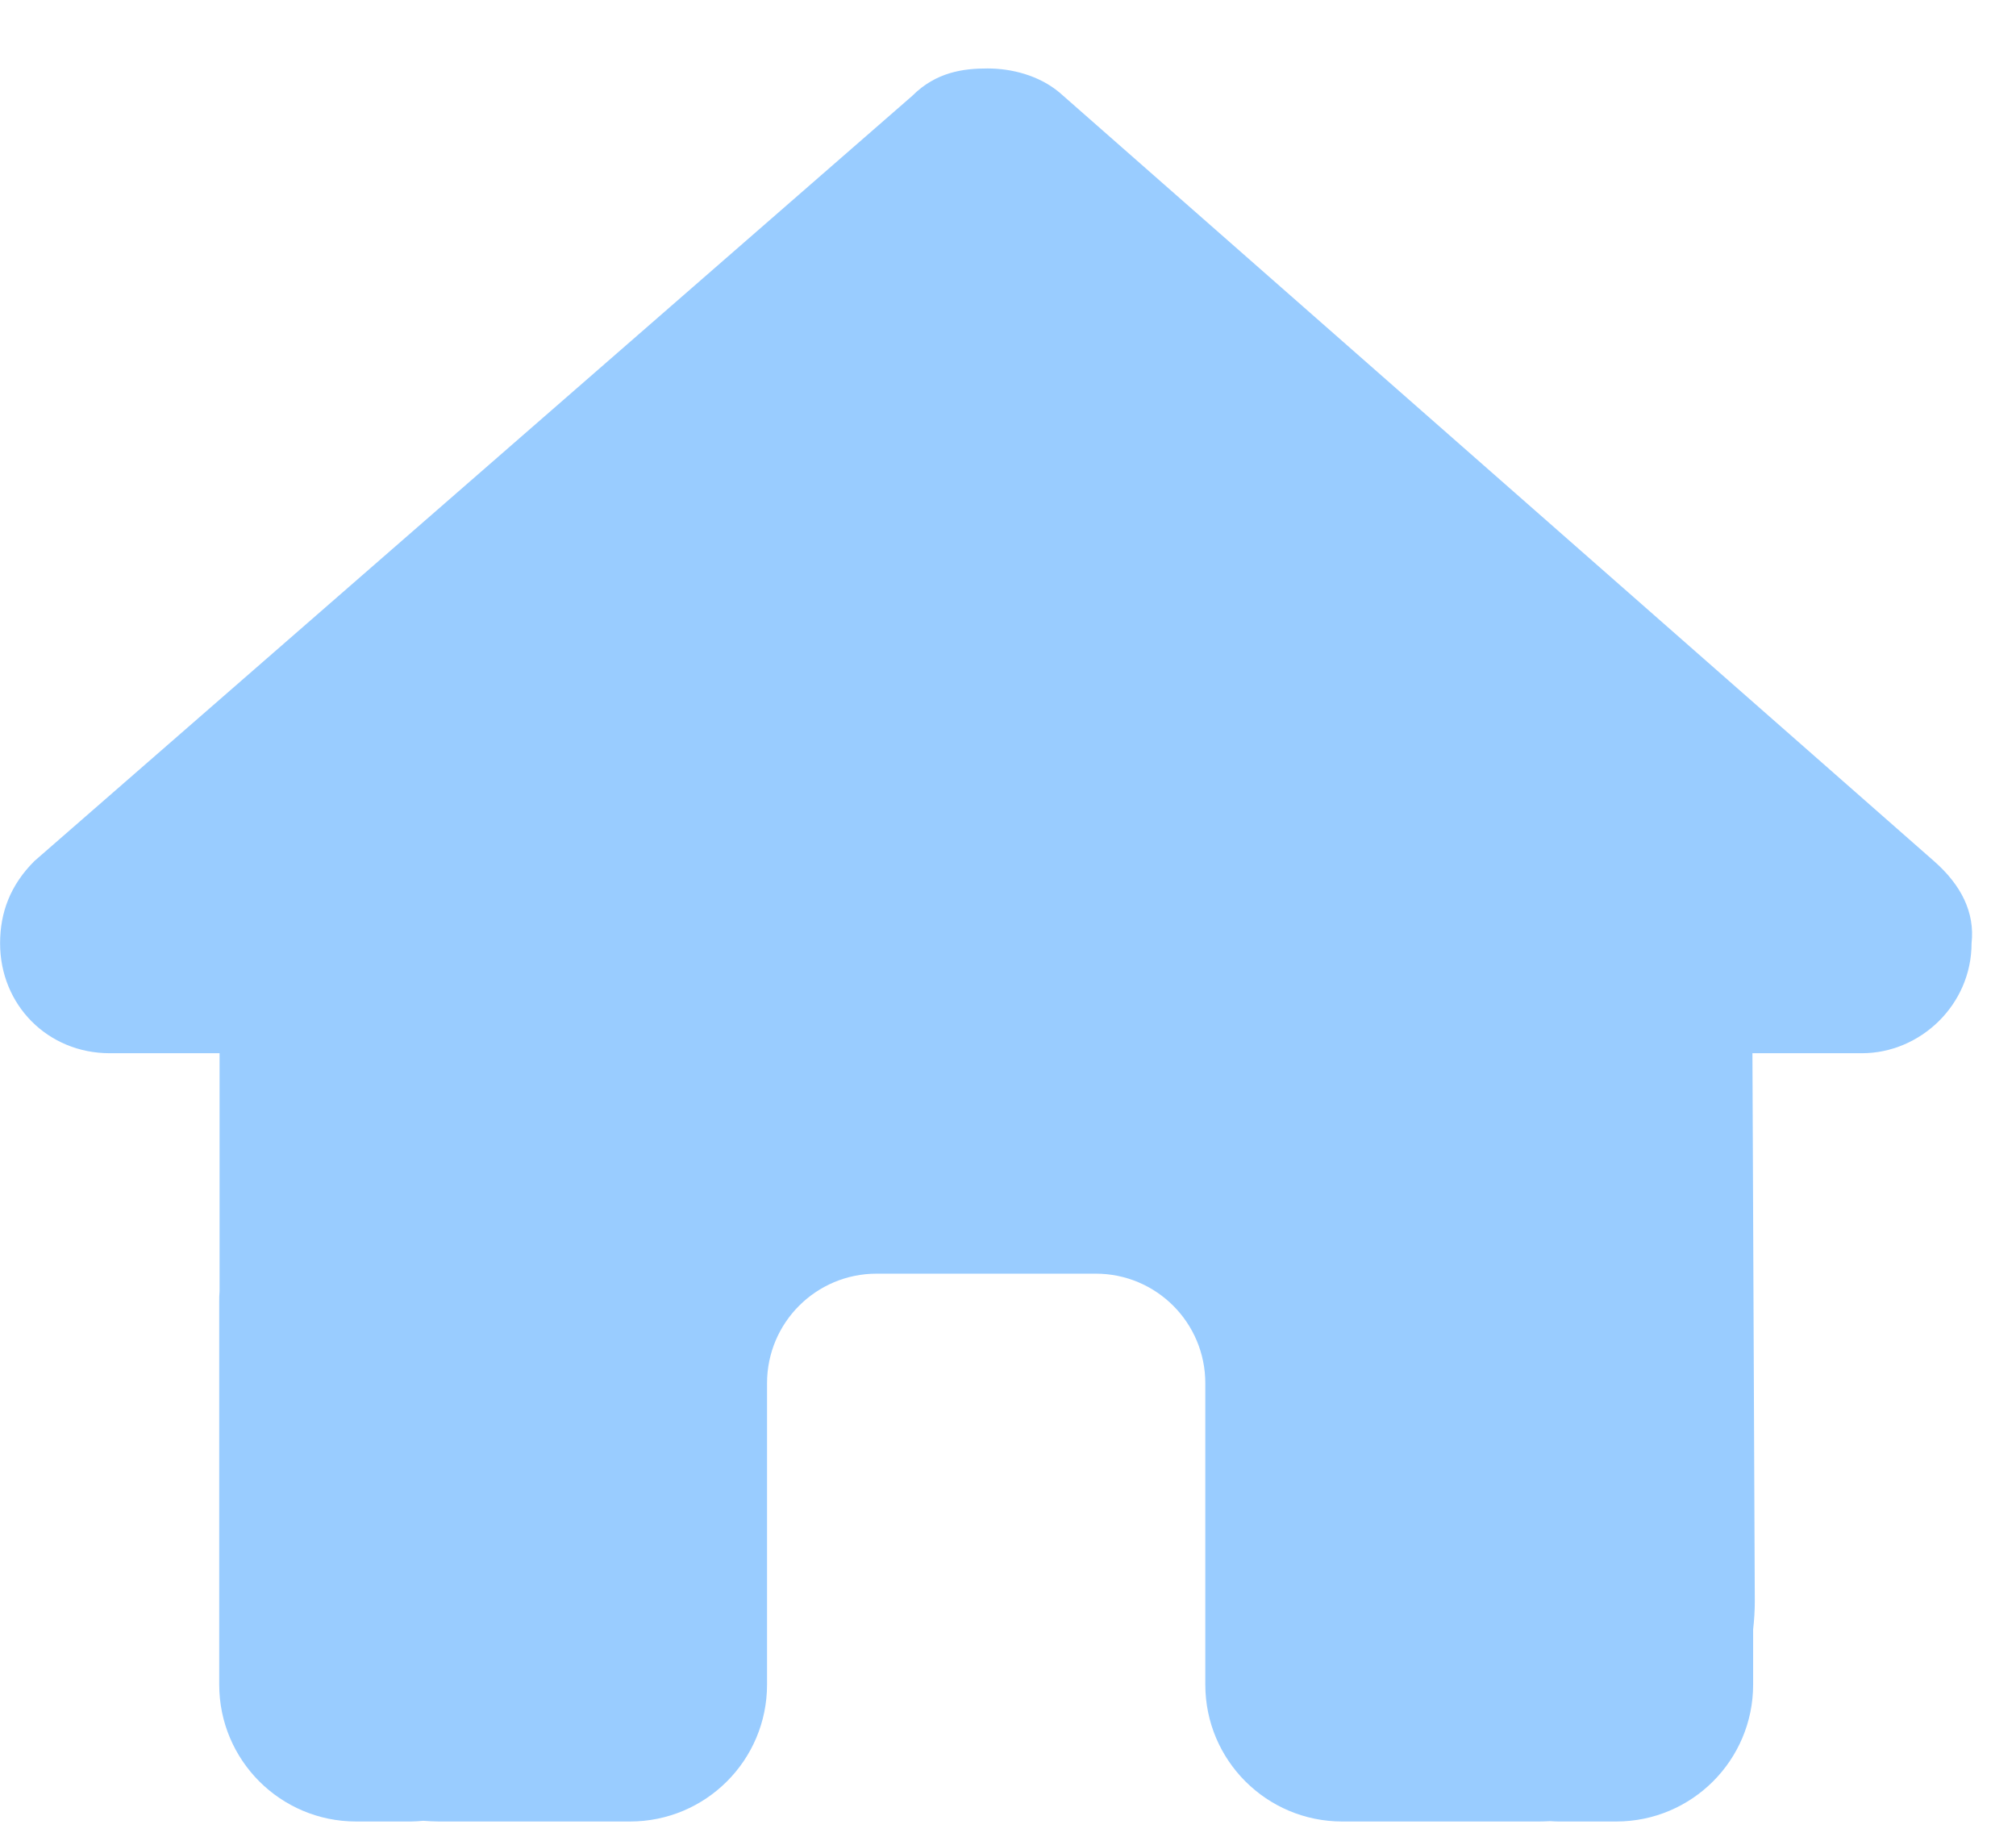
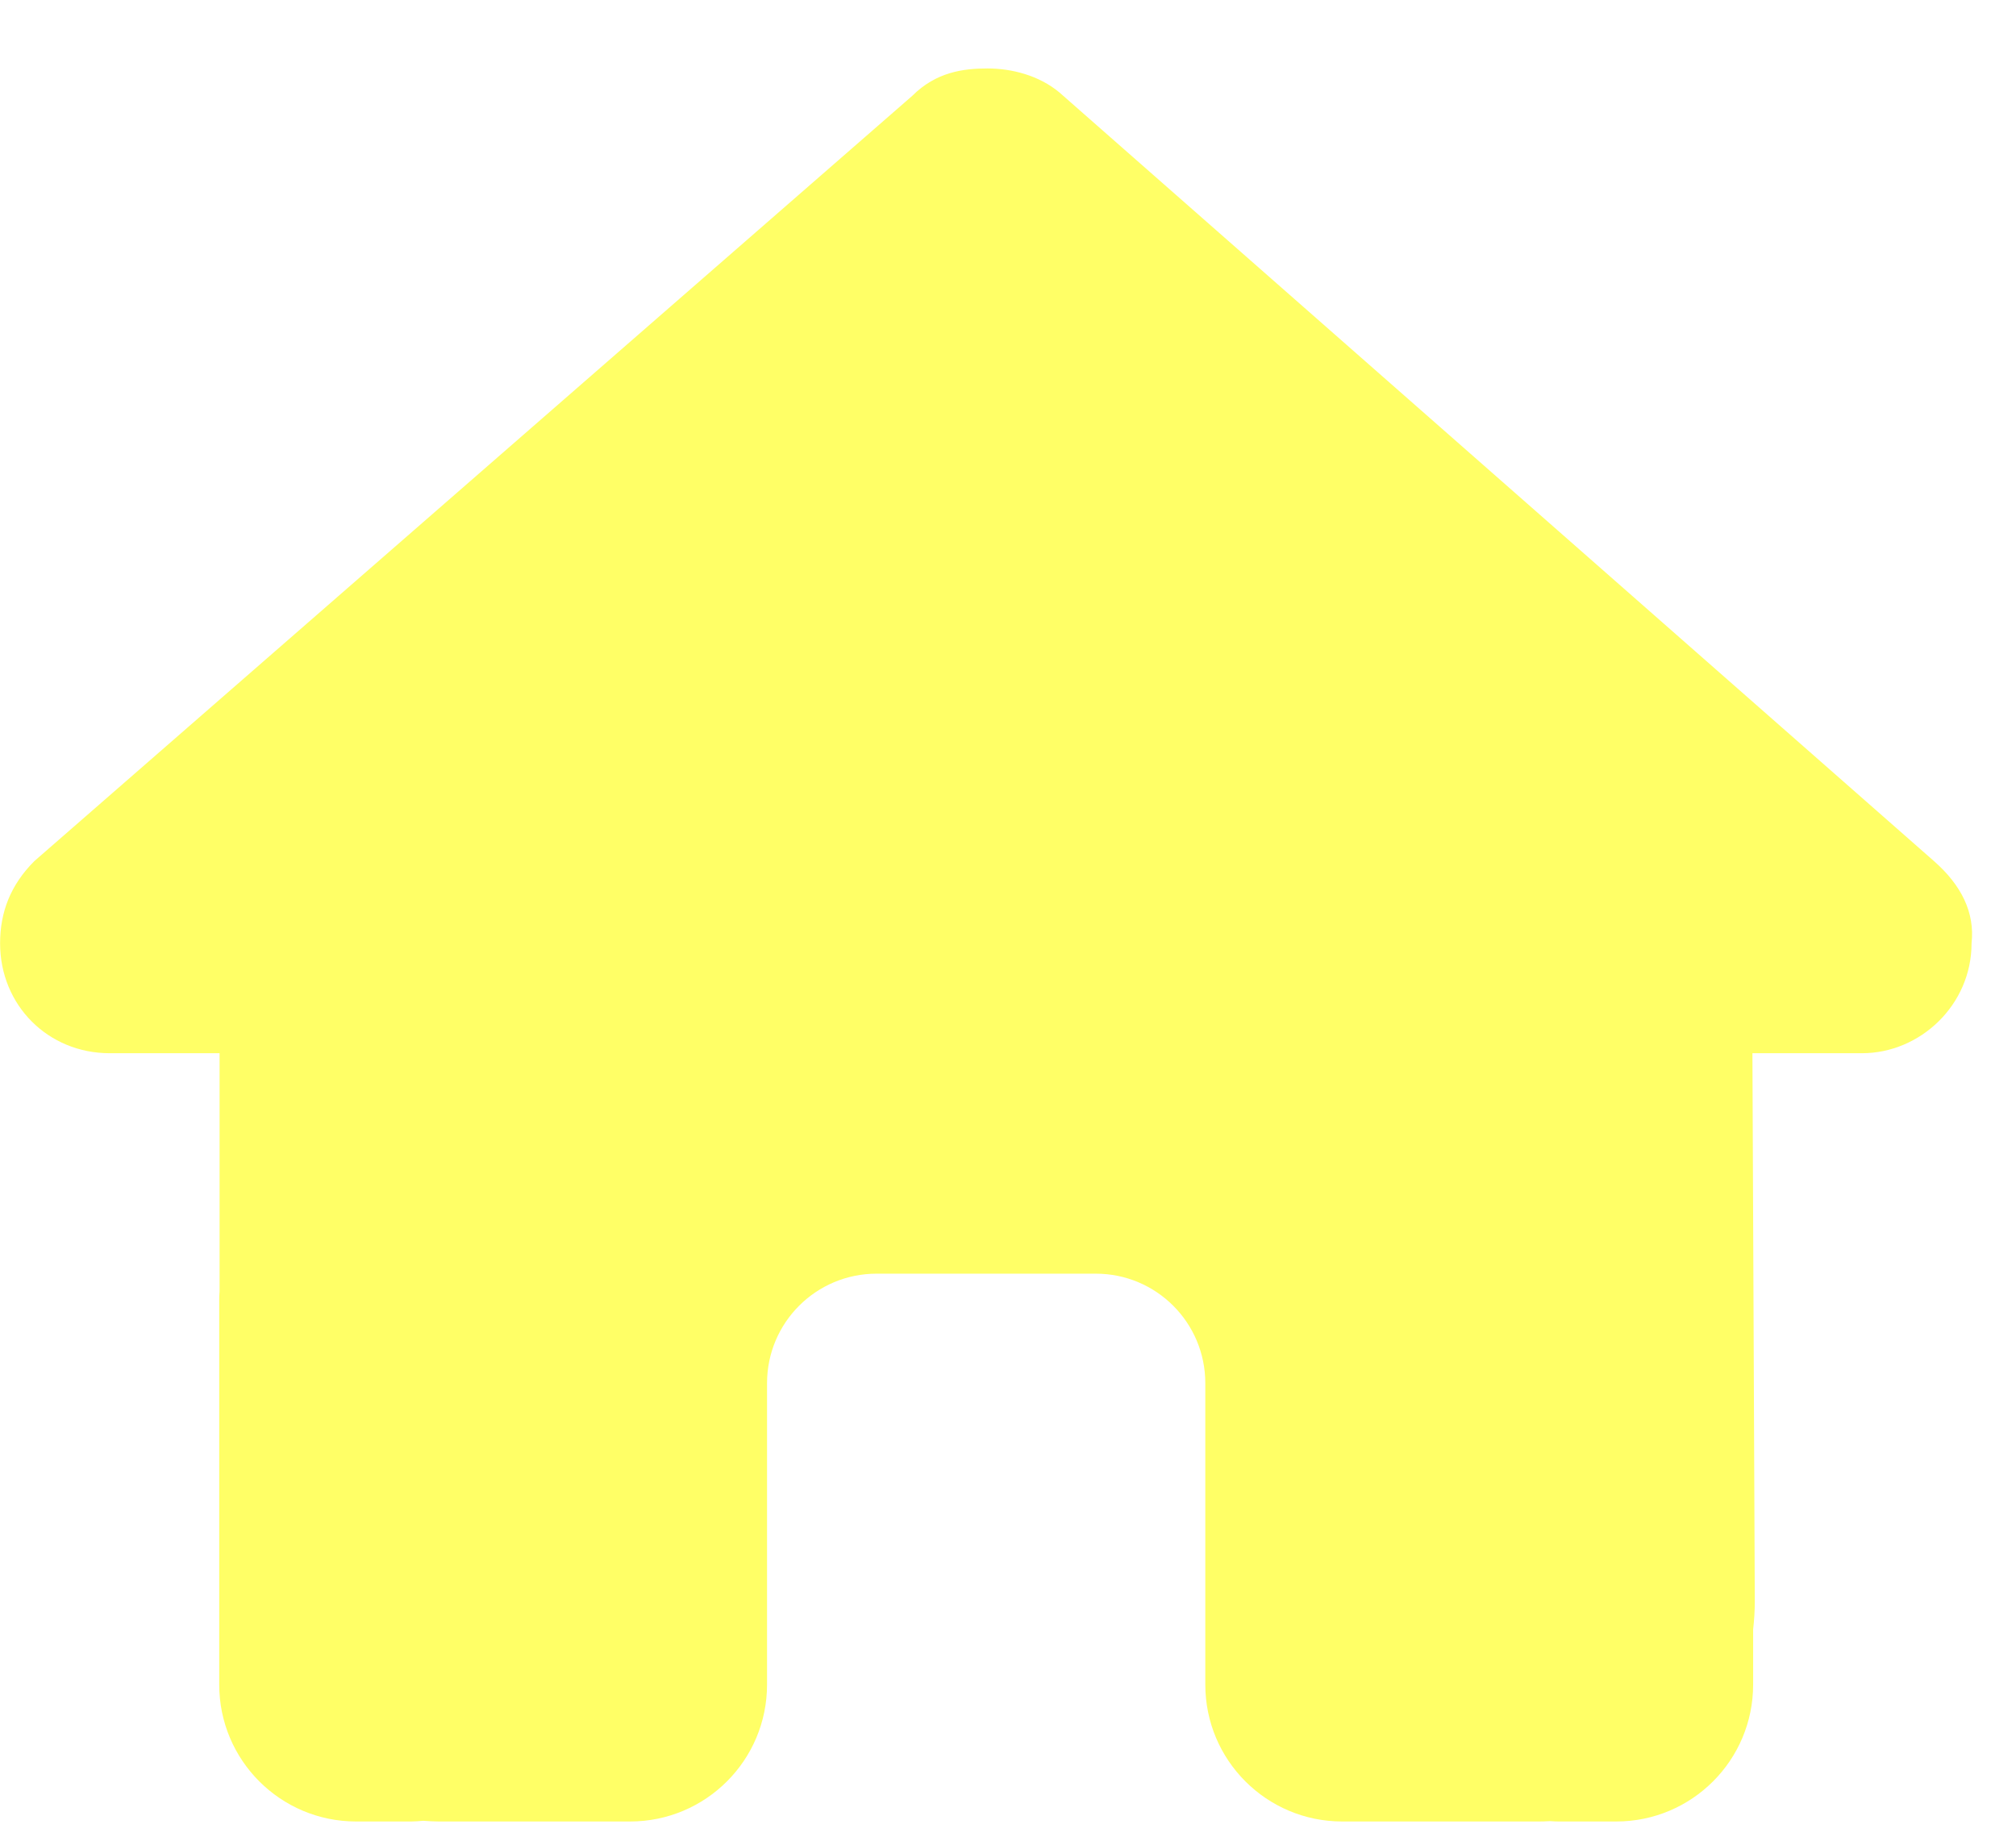
<svg xmlns="http://www.w3.org/2000/svg" width="23" height="21" viewBox="0 0 23 21" fill="none">
-   <path id="Vector" d="M22.493 10.762C22.493 11.465 21.907 12.016 21.243 12.016H19.993L20.02 18.273C20.02 18.379 20.013 18.484 20.001 18.59V19.219C20.001 20.082 19.302 20.781 18.439 20.781H17.814C17.77 20.781 17.727 20.781 17.685 20.777C17.63 20.781 17.575 20.781 17.52 20.781H16.251H15.313C14.45 20.781 13.751 20.082 13.751 19.219V18.281V15.781C13.751 15.09 13.192 14.531 12.501 14.531H10.001C9.31 14.531 8.751 15.09 8.751 15.781V18.281V19.219C8.751 20.082 8.052 20.781 7.188 20.781H6.251H5.005C4.946 20.781 4.888 20.777 4.829 20.773C4.782 20.777 4.735 20.781 4.688 20.781H4.063C3.2 20.781 2.501 20.082 2.501 19.219V14.844C2.501 14.809 2.501 14.77 2.505 14.734V12.016H1.251C0.548 12.016 0.001 11.469 0.001 10.762C0.001 10.41 0.118 10.098 0.392 9.824L10.407 1.094C10.681 0.82 10.993 0.781 11.267 0.781C11.54 0.781 11.852 0.859 12.087 1.055L22.064 9.824C22.376 10.098 22.532 10.41 22.493 10.762Z" fill="#9CF" />
+   <path id="Vector" d="M22.493 10.762C22.493 11.465 21.907 12.016 21.243 12.016H19.993L20.02 18.273C20.02 18.379 20.013 18.484 20.001 18.59V19.219C20.001 20.082 19.302 20.781 18.439 20.781H17.814C17.77 20.781 17.727 20.781 17.685 20.777C17.63 20.781 17.575 20.781 17.52 20.781H16.251H15.313C14.45 20.781 13.751 20.082 13.751 19.219V18.281V15.781C13.751 15.09 13.192 14.531 12.501 14.531H10.001C9.31 14.531 8.751 15.09 8.751 15.781V18.281V19.219C8.751 20.082 8.052 20.781 7.188 20.781H6.251H5.005C4.946 20.781 4.888 20.777 4.829 20.773C4.782 20.777 4.735 20.781 4.688 20.781H4.063C3.2 20.781 2.501 20.082 2.501 19.219V14.844C2.501 14.809 2.501 14.77 2.505 14.734V12.016H1.251C0.548 12.016 0.001 11.469 0.001 10.762C0.001 10.41 0.118 10.098 0.392 9.824L10.407 1.094C10.681 0.82 10.993 0.781 11.267 0.781C11.54 0.781 11.852 0.859 12.087 1.055L22.064 9.824C22.376 10.098 22.532 10.41 22.493 10.762Z" fill="#FFFF66" />
</svg>
